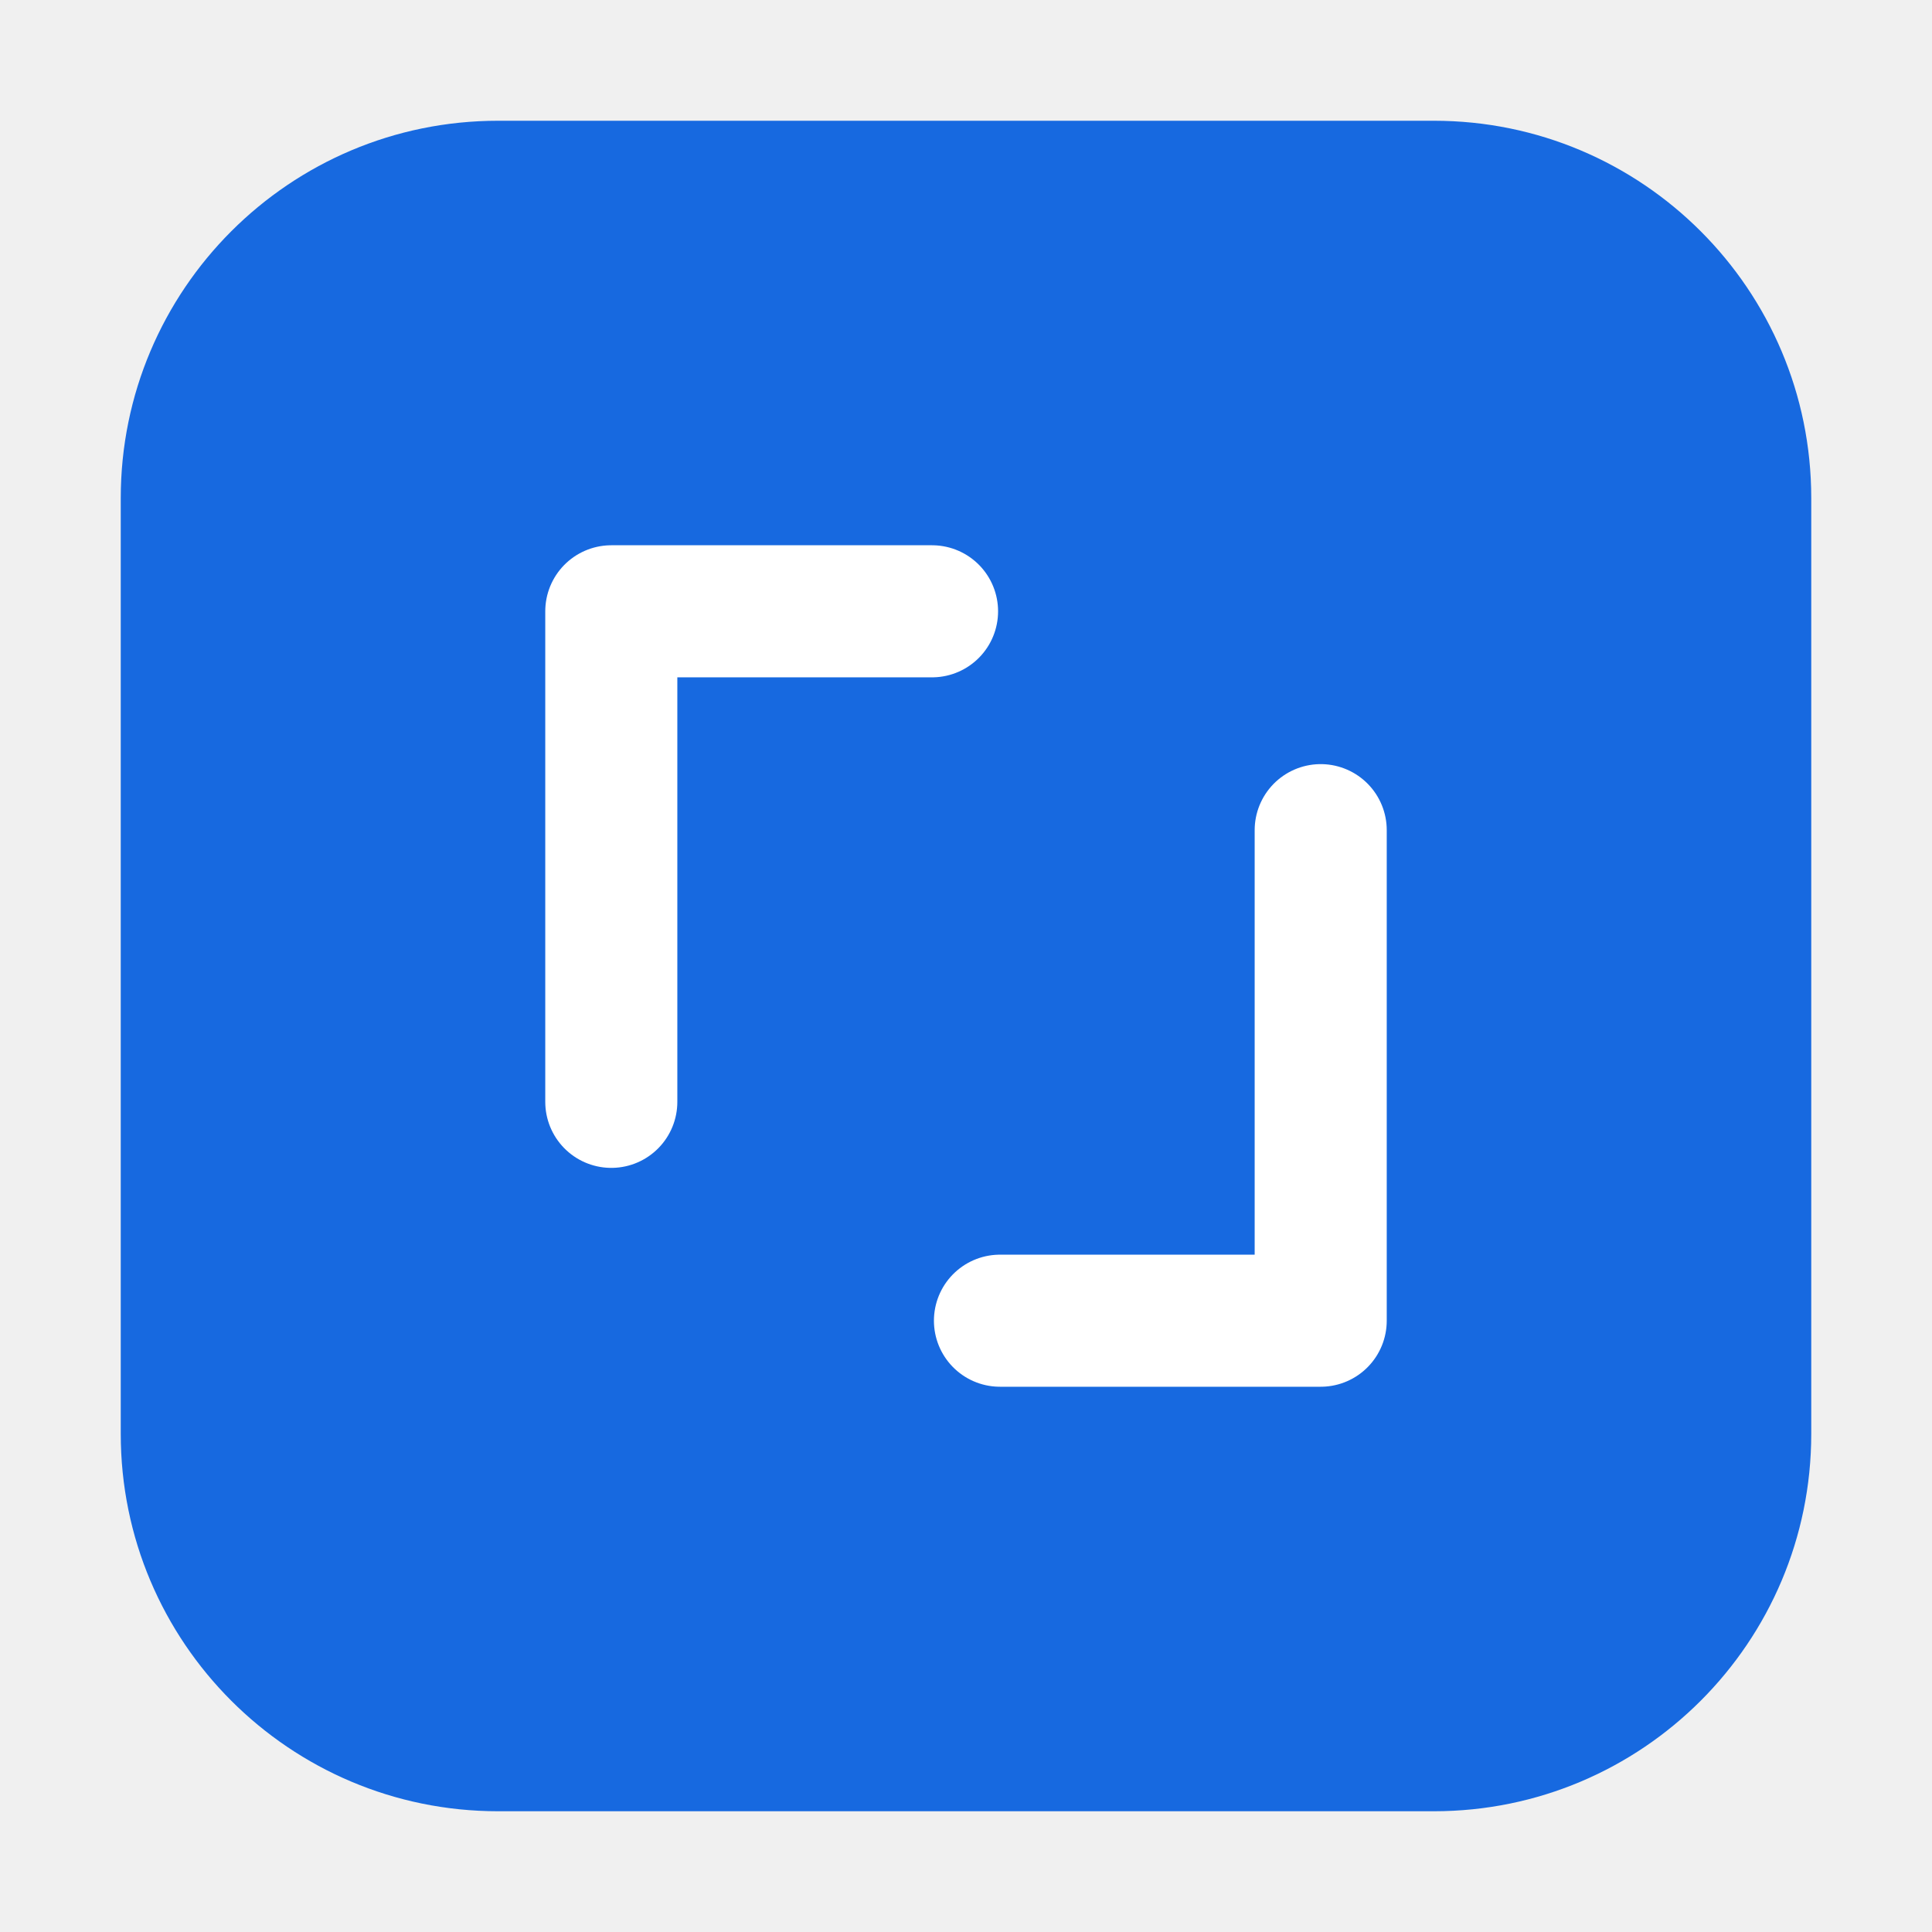
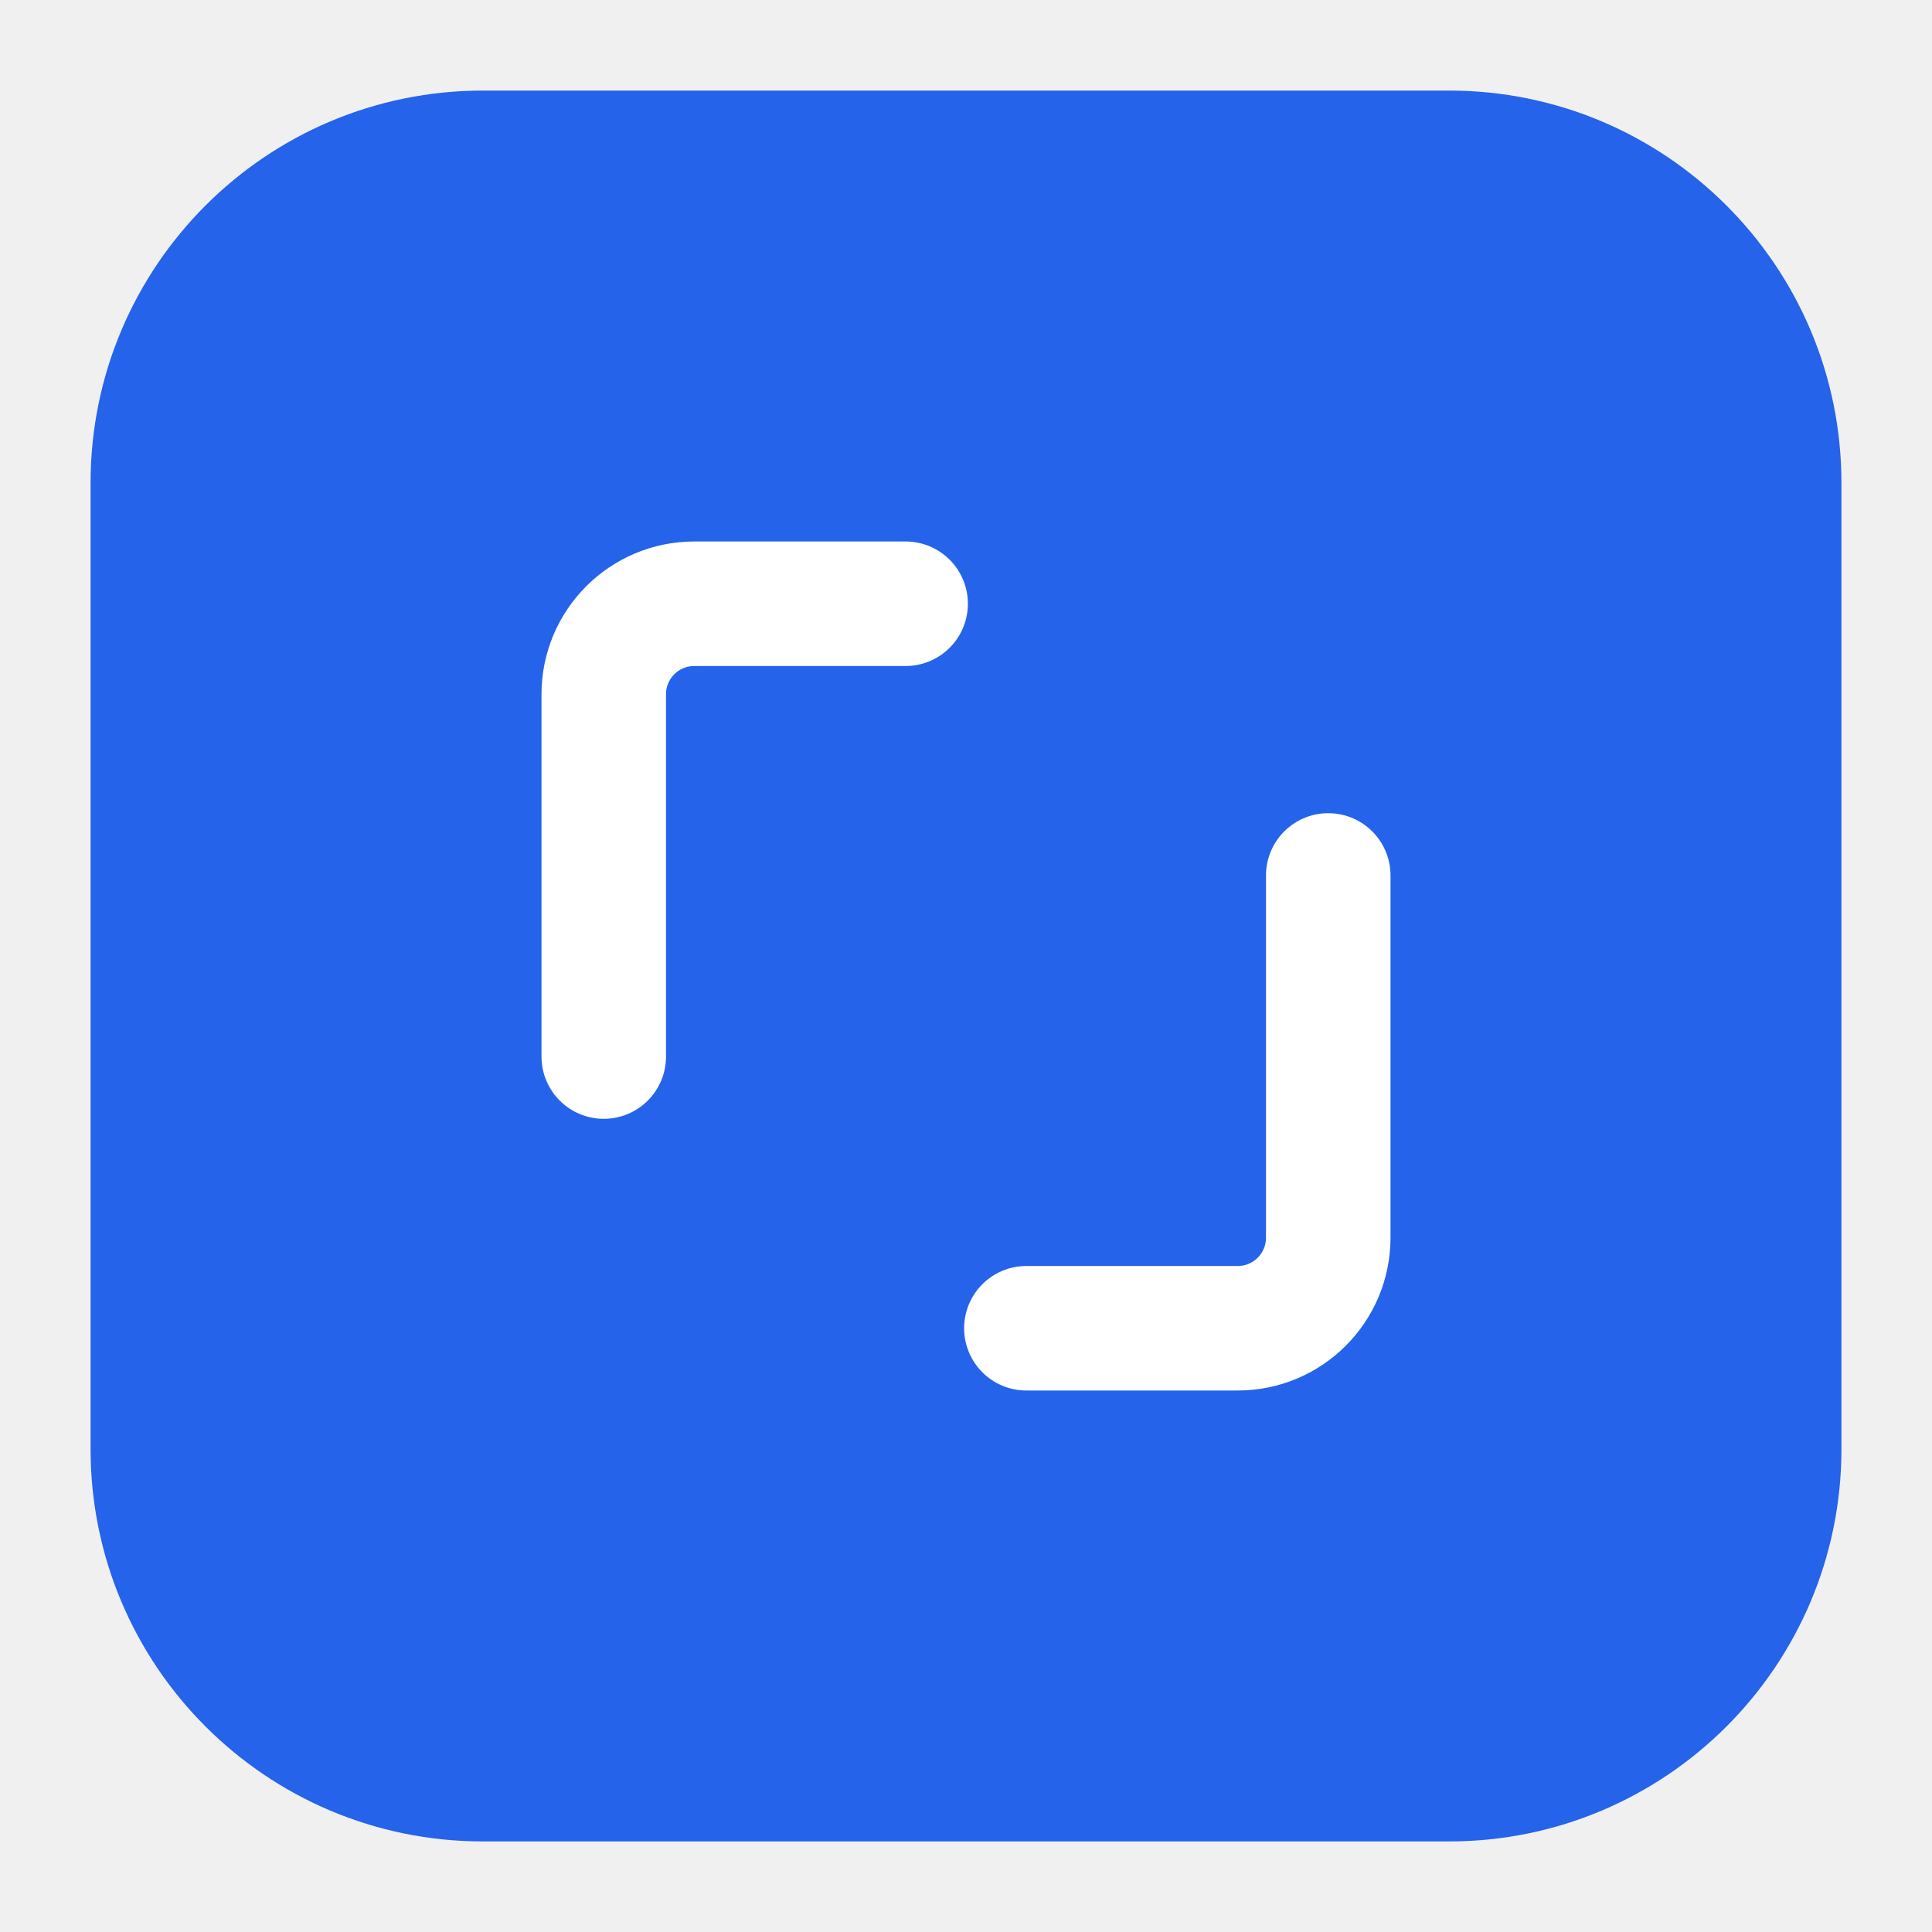
<svg xmlns="http://www.w3.org/2000/svg" viewBox="0 0 1024 1024">
-   <rect x="64" y="64" width="896" height="896" rx="200" fill="#1769e0" />
-   <path d="M494 324H324v260m206 116h170V440" fill="none" stroke="#ffffff" stroke-width="70" stroke-linecap="round" stroke-linejoin="round" />
+   <rect x="48" y="48" width="928" height="928" rx="208" fill="#2563eb" />
+   <path d="M480 320H368A48 48 0 0 0 320 368V560M544 704H656A48 48 0 0 0 704 656V464" fill="none" stroke="#fff" stroke-width="66" stroke-linecap="round" stroke-linejoin="round" />
</svg>
